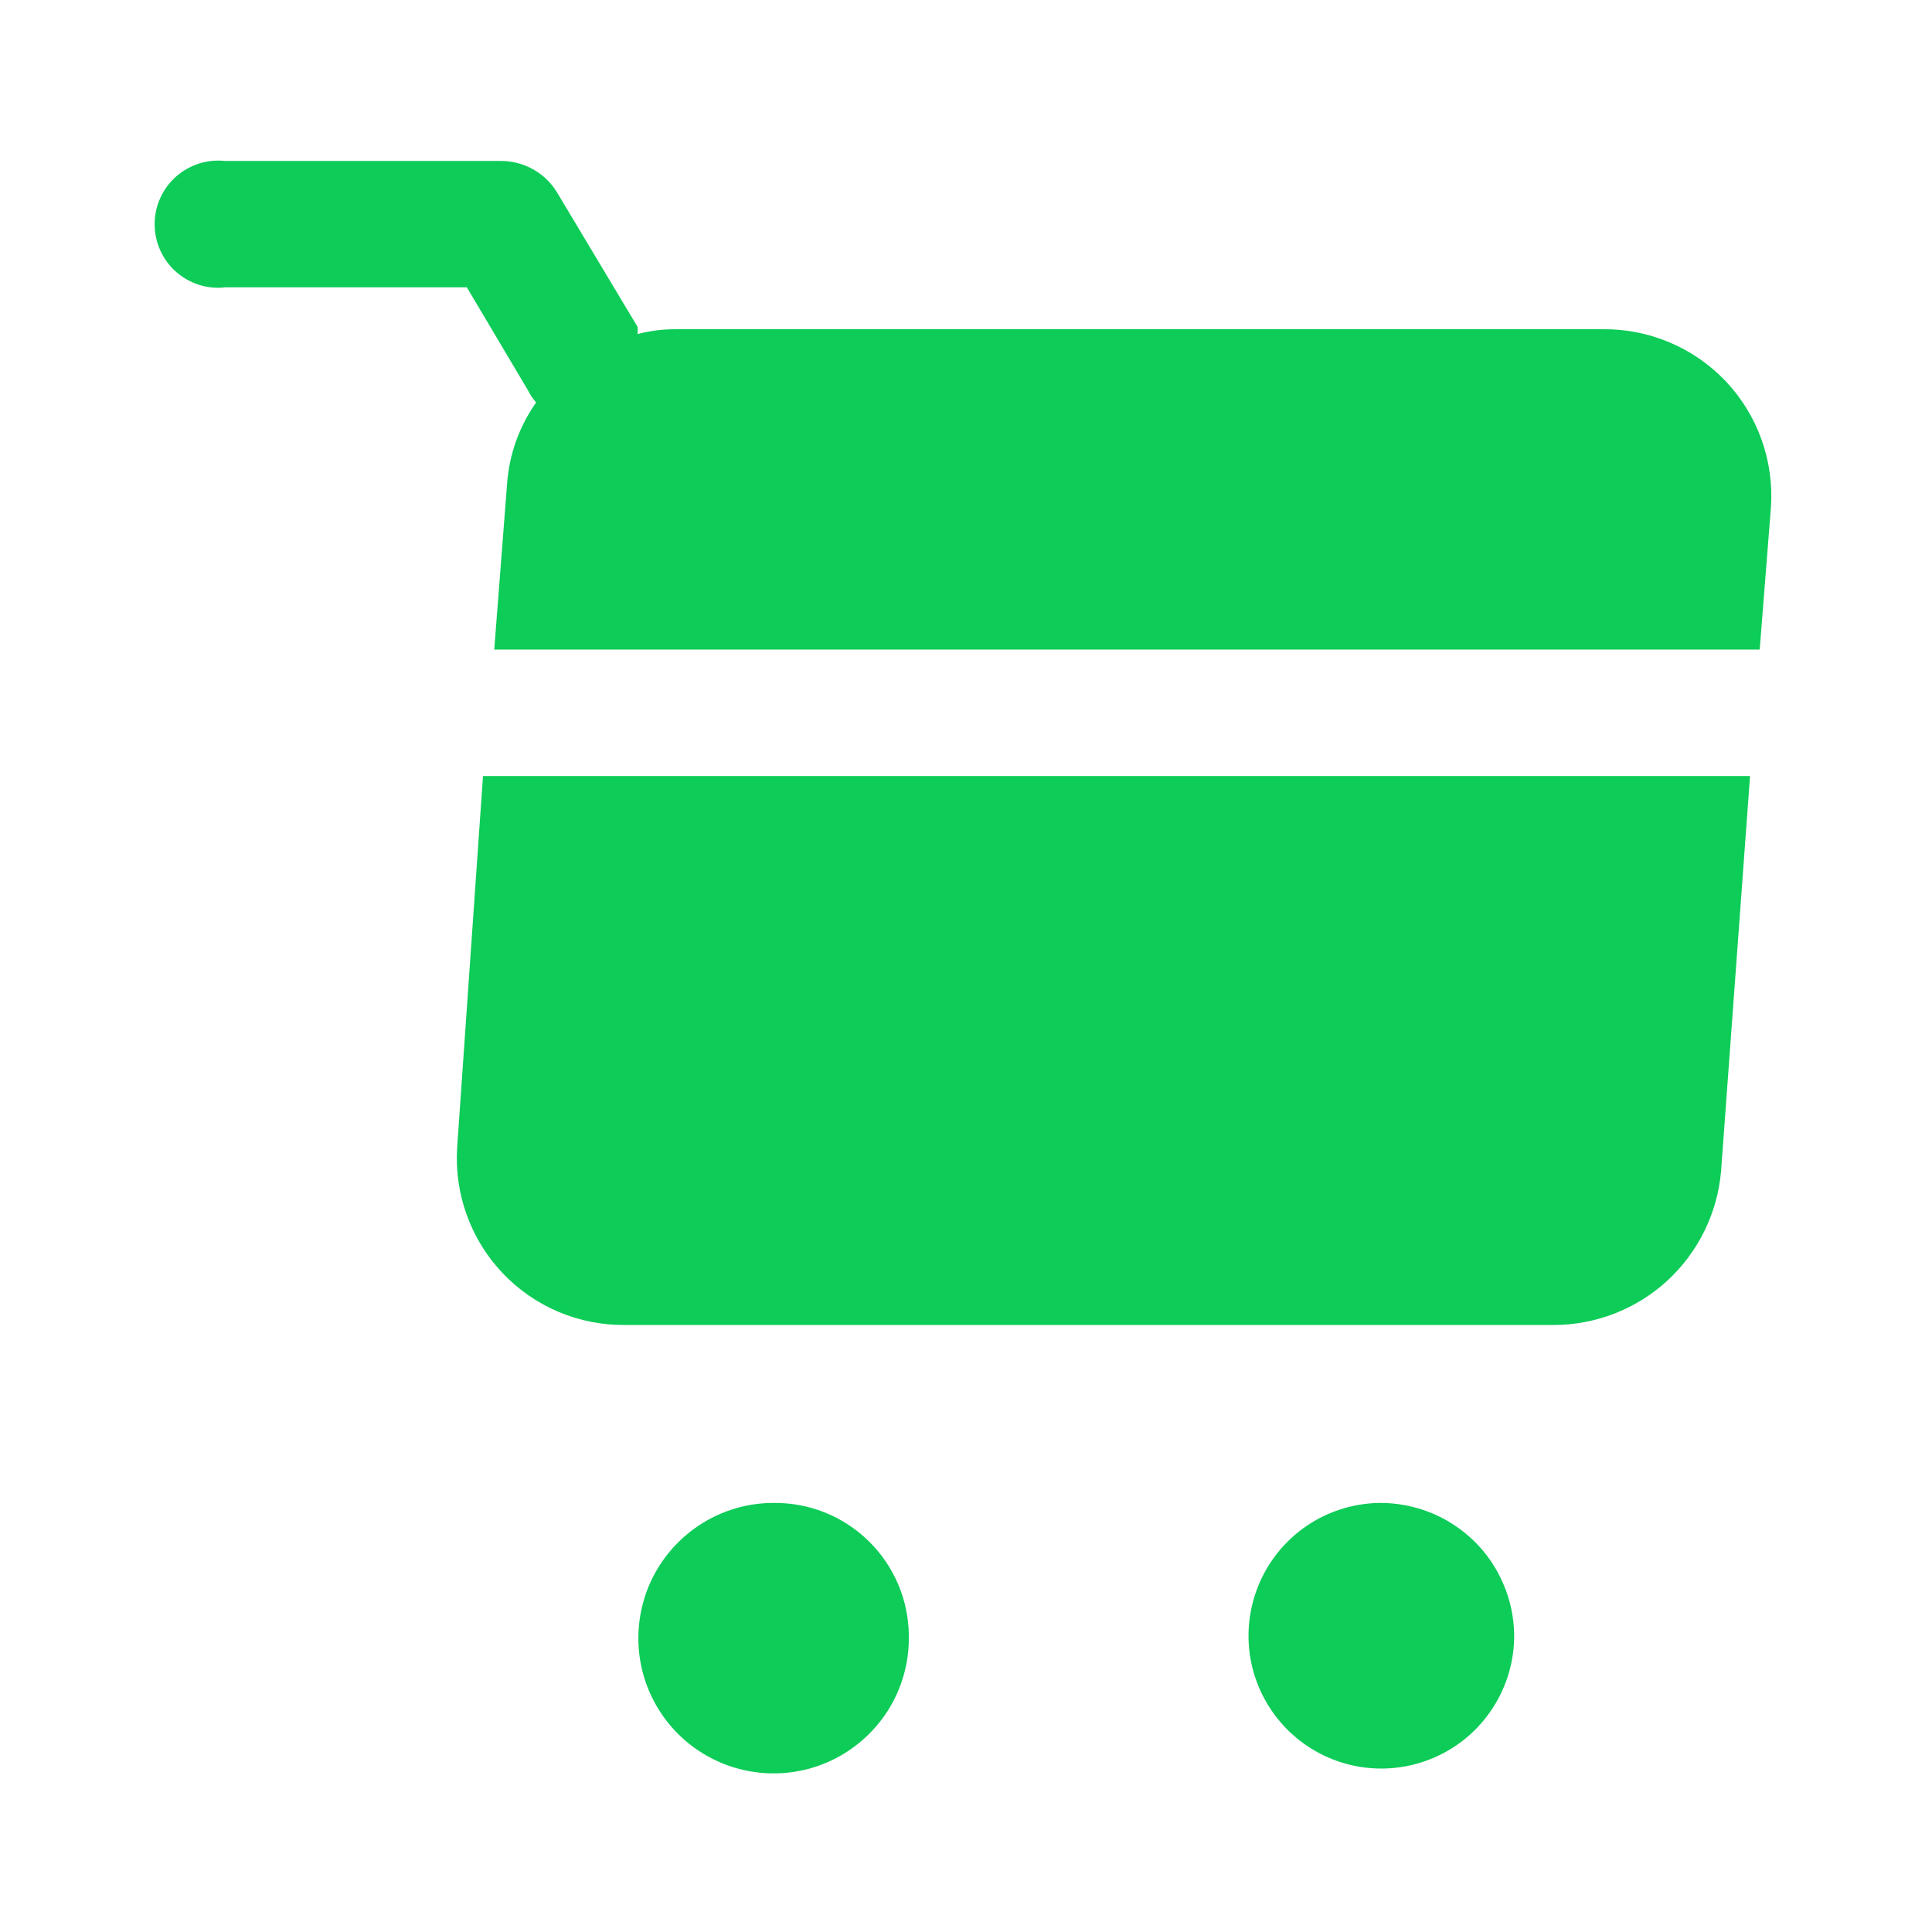
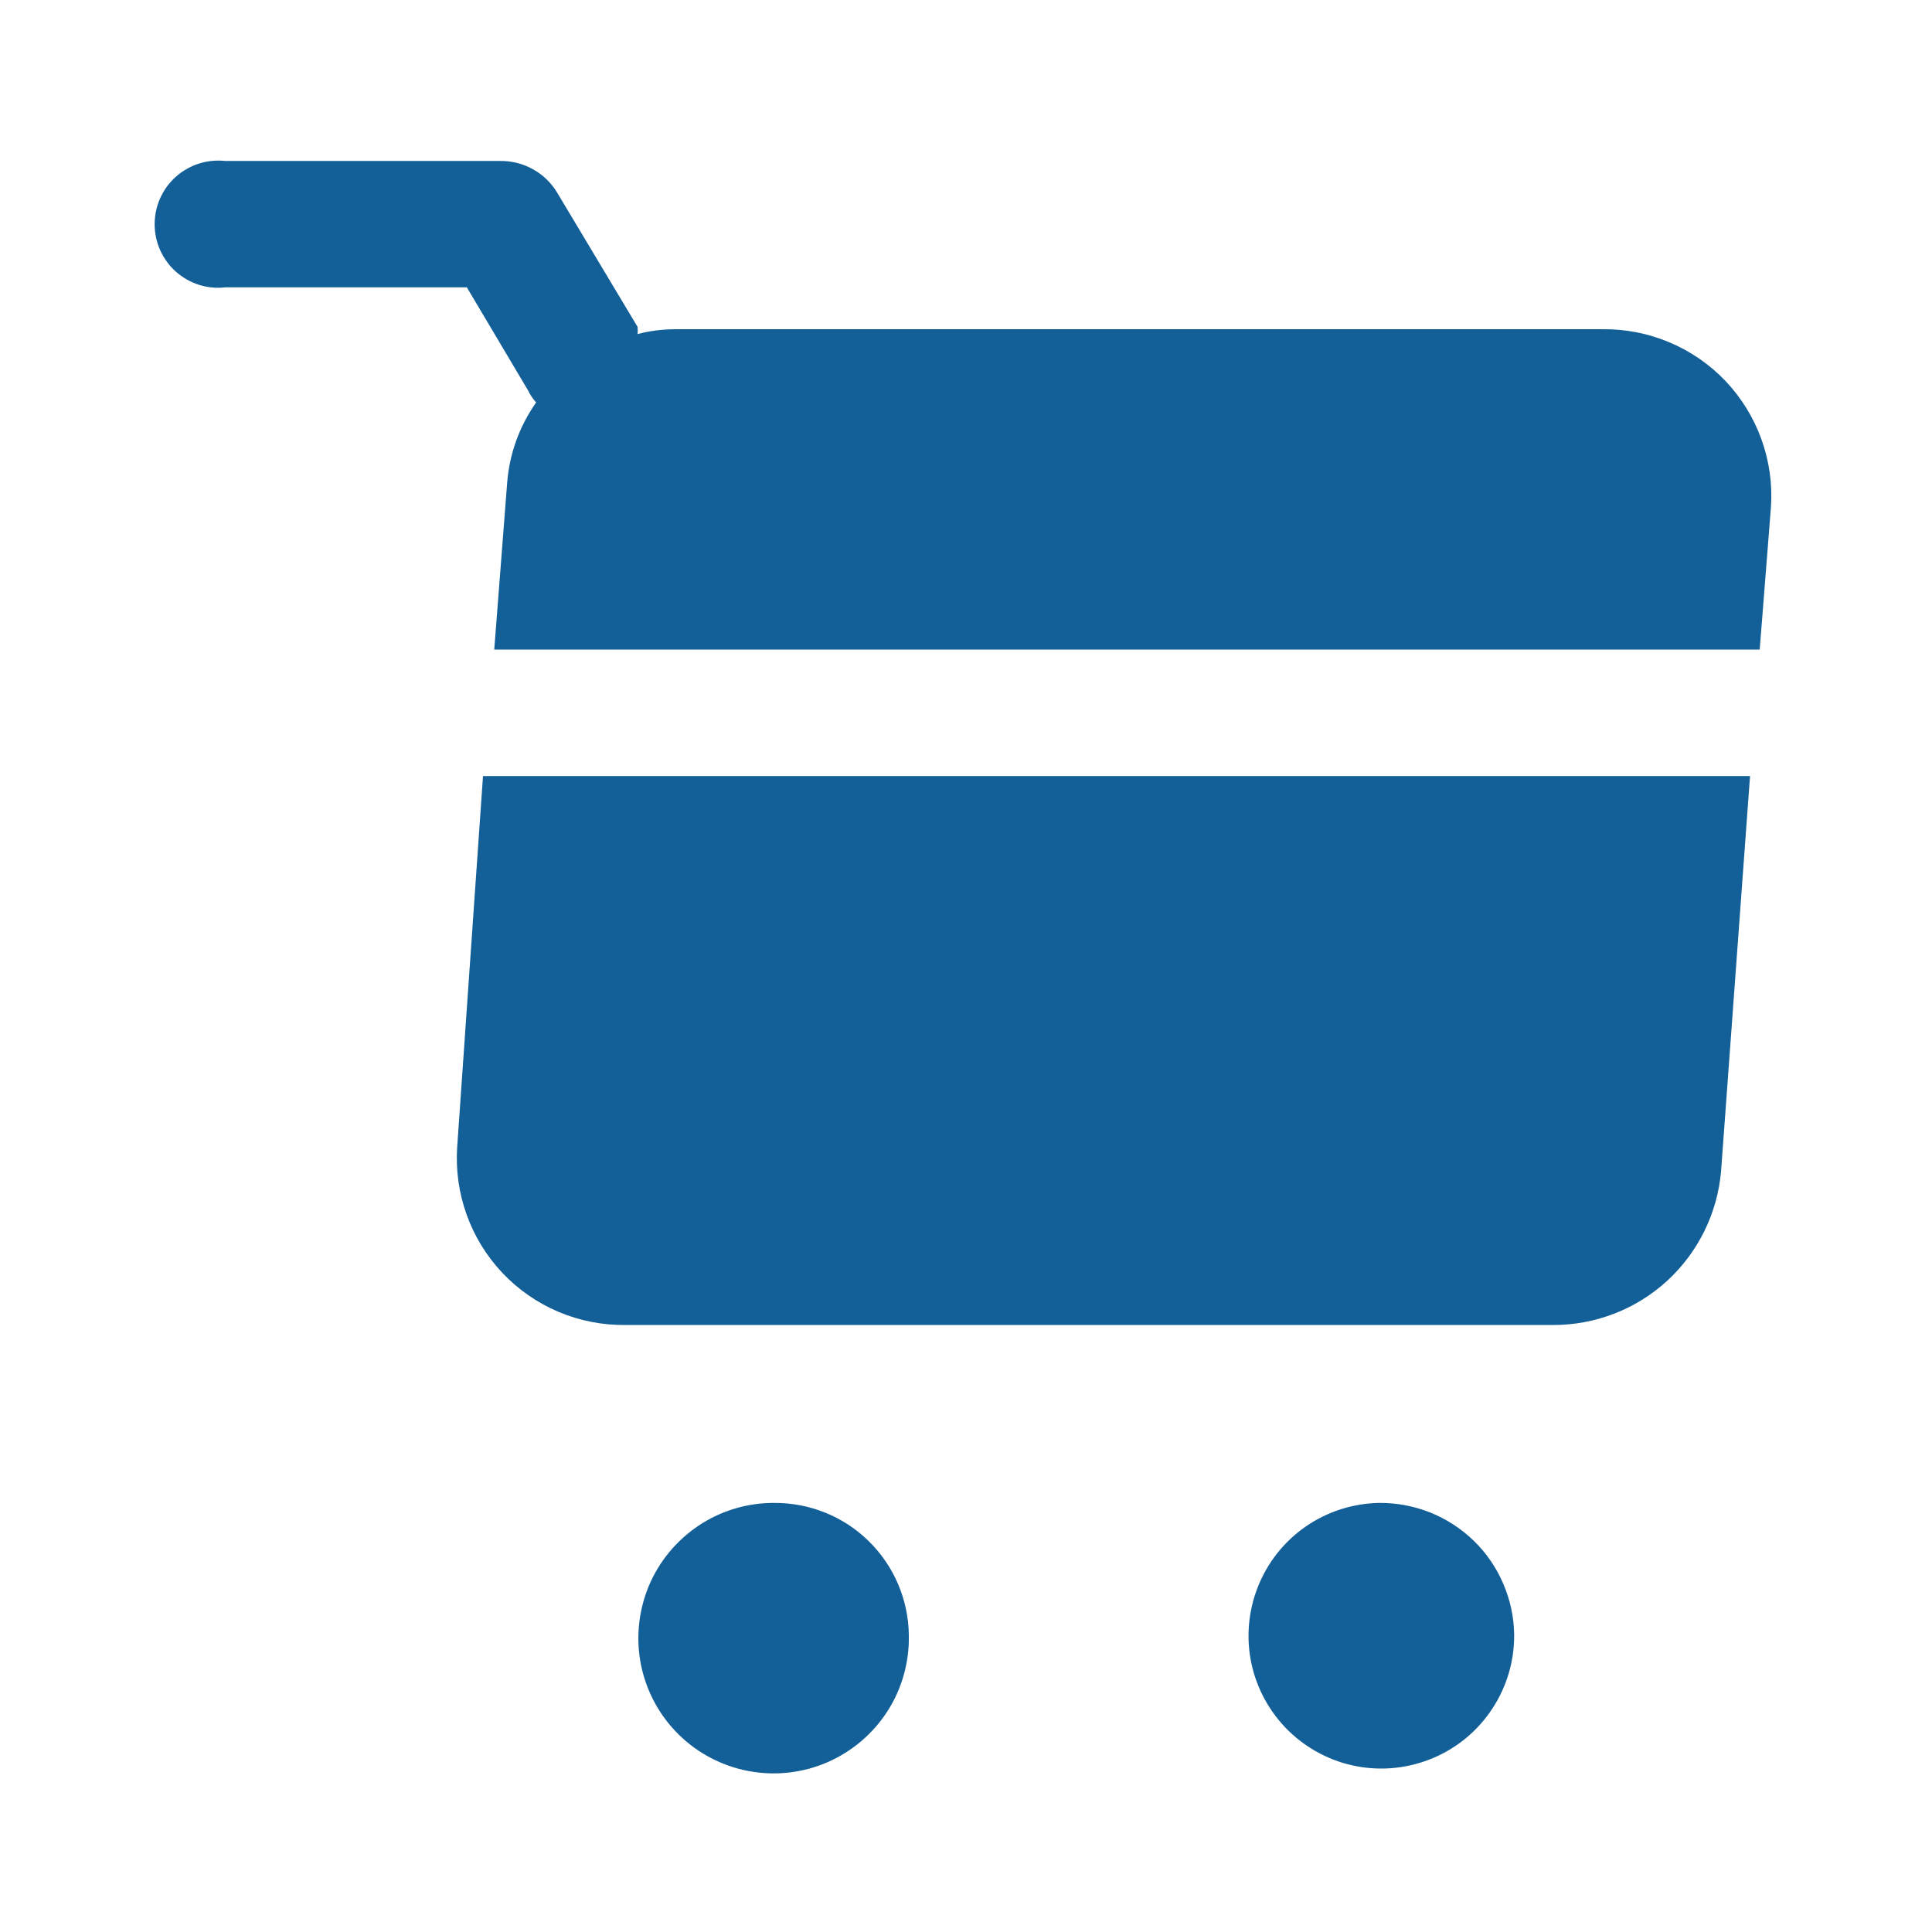
<svg xmlns="http://www.w3.org/2000/svg" width="22" height="22" viewBox="0 0 22 22" fill="none">
-   <path d="M10.349 18.617C10.356 18.924 10.272 19.226 10.107 19.484C9.941 19.742 9.703 19.945 9.422 20.067C9.141 20.189 8.829 20.224 8.528 20.168C8.227 20.112 7.949 19.968 7.73 19.753C7.511 19.538 7.362 19.263 7.3 18.963C7.239 18.662 7.269 18.351 7.385 18.067C7.502 17.784 7.701 17.542 7.956 17.372C8.211 17.202 8.511 17.112 8.818 17.114C9.22 17.112 9.607 17.268 9.893 17.55C10.18 17.832 10.344 18.215 10.349 18.617ZM15.702 17.114C15.404 17.12 15.114 17.213 14.868 17.383C14.623 17.553 14.434 17.791 14.324 18.069C14.214 18.346 14.188 18.65 14.25 18.942C14.312 19.233 14.46 19.5 14.673 19.709C14.887 19.917 15.157 20.058 15.45 20.113C15.743 20.168 16.046 20.135 16.321 20.018C16.596 19.902 16.829 19.707 16.993 19.457C17.157 19.208 17.244 18.916 17.242 18.617C17.24 18.418 17.198 18.22 17.119 18.037C17.041 17.853 16.927 17.686 16.784 17.547C16.64 17.407 16.471 17.297 16.286 17.223C16.1 17.149 15.902 17.112 15.702 17.114ZM18.241 3.749H7.69C7.545 3.749 7.4 3.767 7.26 3.804C7.263 3.777 7.263 3.749 7.26 3.722L6.343 2.191C6.275 2.079 6.18 1.988 6.065 1.925C5.951 1.862 5.822 1.831 5.692 1.833H2.566C2.465 1.822 2.362 1.832 2.265 1.863C2.168 1.894 2.079 1.945 2.002 2.013C1.926 2.081 1.866 2.164 1.824 2.257C1.782 2.35 1.761 2.451 1.761 2.553C1.761 2.655 1.782 2.756 1.824 2.849C1.866 2.942 1.926 3.025 2.002 3.093C2.079 3.161 2.168 3.212 2.265 3.243C2.362 3.274 2.465 3.284 2.566 3.272H5.316L6.013 4.446C6.037 4.496 6.068 4.542 6.105 4.583C5.914 4.854 5.8 5.17 5.775 5.5L5.628 7.397H20.038L20.166 5.775C20.184 5.513 20.147 5.25 20.058 5.003C19.969 4.756 19.83 4.53 19.649 4.339C19.468 4.149 19.249 3.998 19.007 3.897C18.765 3.795 18.504 3.745 18.241 3.749ZM5.206 13.062C5.189 13.324 5.225 13.586 5.314 13.832C5.402 14.079 5.541 14.304 5.721 14.495C5.901 14.685 6.118 14.836 6.359 14.938C6.6 15.04 6.86 15.091 7.122 15.088H17.682C18.163 15.09 18.627 14.911 18.982 14.587C19.337 14.262 19.556 13.816 19.598 13.338L19.928 8.837H5.5L5.206 13.062Z" fill="#0DCC58" />
+   <path d="M10.349 18.617C10.356 18.924 10.272 19.226 10.107 19.484C9.941 19.742 9.703 19.945 9.422 20.067C9.141 20.189 8.829 20.224 8.528 20.168C8.227 20.112 7.949 19.968 7.73 19.753C7.511 19.538 7.362 19.263 7.3 18.963C7.239 18.662 7.269 18.351 7.385 18.067C7.502 17.784 7.701 17.542 7.956 17.372C8.211 17.202 8.511 17.112 8.818 17.114C9.22 17.112 9.607 17.268 9.893 17.55C10.18 17.832 10.344 18.215 10.349 18.617ZM15.702 17.114C15.404 17.12 15.114 17.213 14.868 17.383C14.623 17.553 14.434 17.791 14.324 18.069C14.214 18.346 14.188 18.65 14.25 18.942C14.312 19.233 14.46 19.5 14.673 19.709C14.887 19.917 15.157 20.058 15.45 20.113C15.743 20.168 16.046 20.135 16.321 20.018C16.596 19.902 16.829 19.707 16.993 19.457C17.157 19.208 17.244 18.916 17.242 18.617C17.24 18.418 17.198 18.22 17.119 18.037C17.041 17.853 16.927 17.686 16.784 17.547C16.64 17.407 16.471 17.297 16.286 17.223C16.1 17.149 15.902 17.112 15.702 17.114ZM18.241 3.749H7.69C7.545 3.749 7.4 3.767 7.26 3.804C7.263 3.777 7.263 3.749 7.26 3.722L6.343 2.191C6.275 2.079 6.18 1.988 6.065 1.925C5.951 1.862 5.822 1.831 5.692 1.833H2.566C2.465 1.822 2.362 1.832 2.265 1.863C2.168 1.894 2.079 1.945 2.002 2.013C1.926 2.081 1.866 2.164 1.824 2.257C1.782 2.35 1.761 2.451 1.761 2.553C1.761 2.655 1.782 2.756 1.824 2.849C1.866 2.942 1.926 3.025 2.002 3.093C2.079 3.161 2.168 3.212 2.265 3.243C2.362 3.274 2.465 3.284 2.566 3.272H5.316L6.013 4.446C6.037 4.496 6.068 4.542 6.105 4.583C5.914 4.854 5.8 5.17 5.775 5.5L5.628 7.397H20.038L20.166 5.775C20.184 5.513 20.147 5.25 20.058 5.003C19.969 4.756 19.83 4.53 19.649 4.339C19.468 4.149 19.249 3.998 19.007 3.897C18.765 3.795 18.504 3.745 18.241 3.749ZM5.206 13.062C5.189 13.324 5.225 13.586 5.314 13.832C5.402 14.079 5.541 14.304 5.721 14.495C5.901 14.685 6.118 14.836 6.359 14.938C6.6 15.04 6.86 15.091 7.122 15.088H17.682C18.163 15.09 18.627 14.911 18.982 14.587C19.337 14.262 19.556 13.816 19.598 13.338L19.928 8.837H5.5L5.206 13.062Z" fill="#136099" />
</svg>
